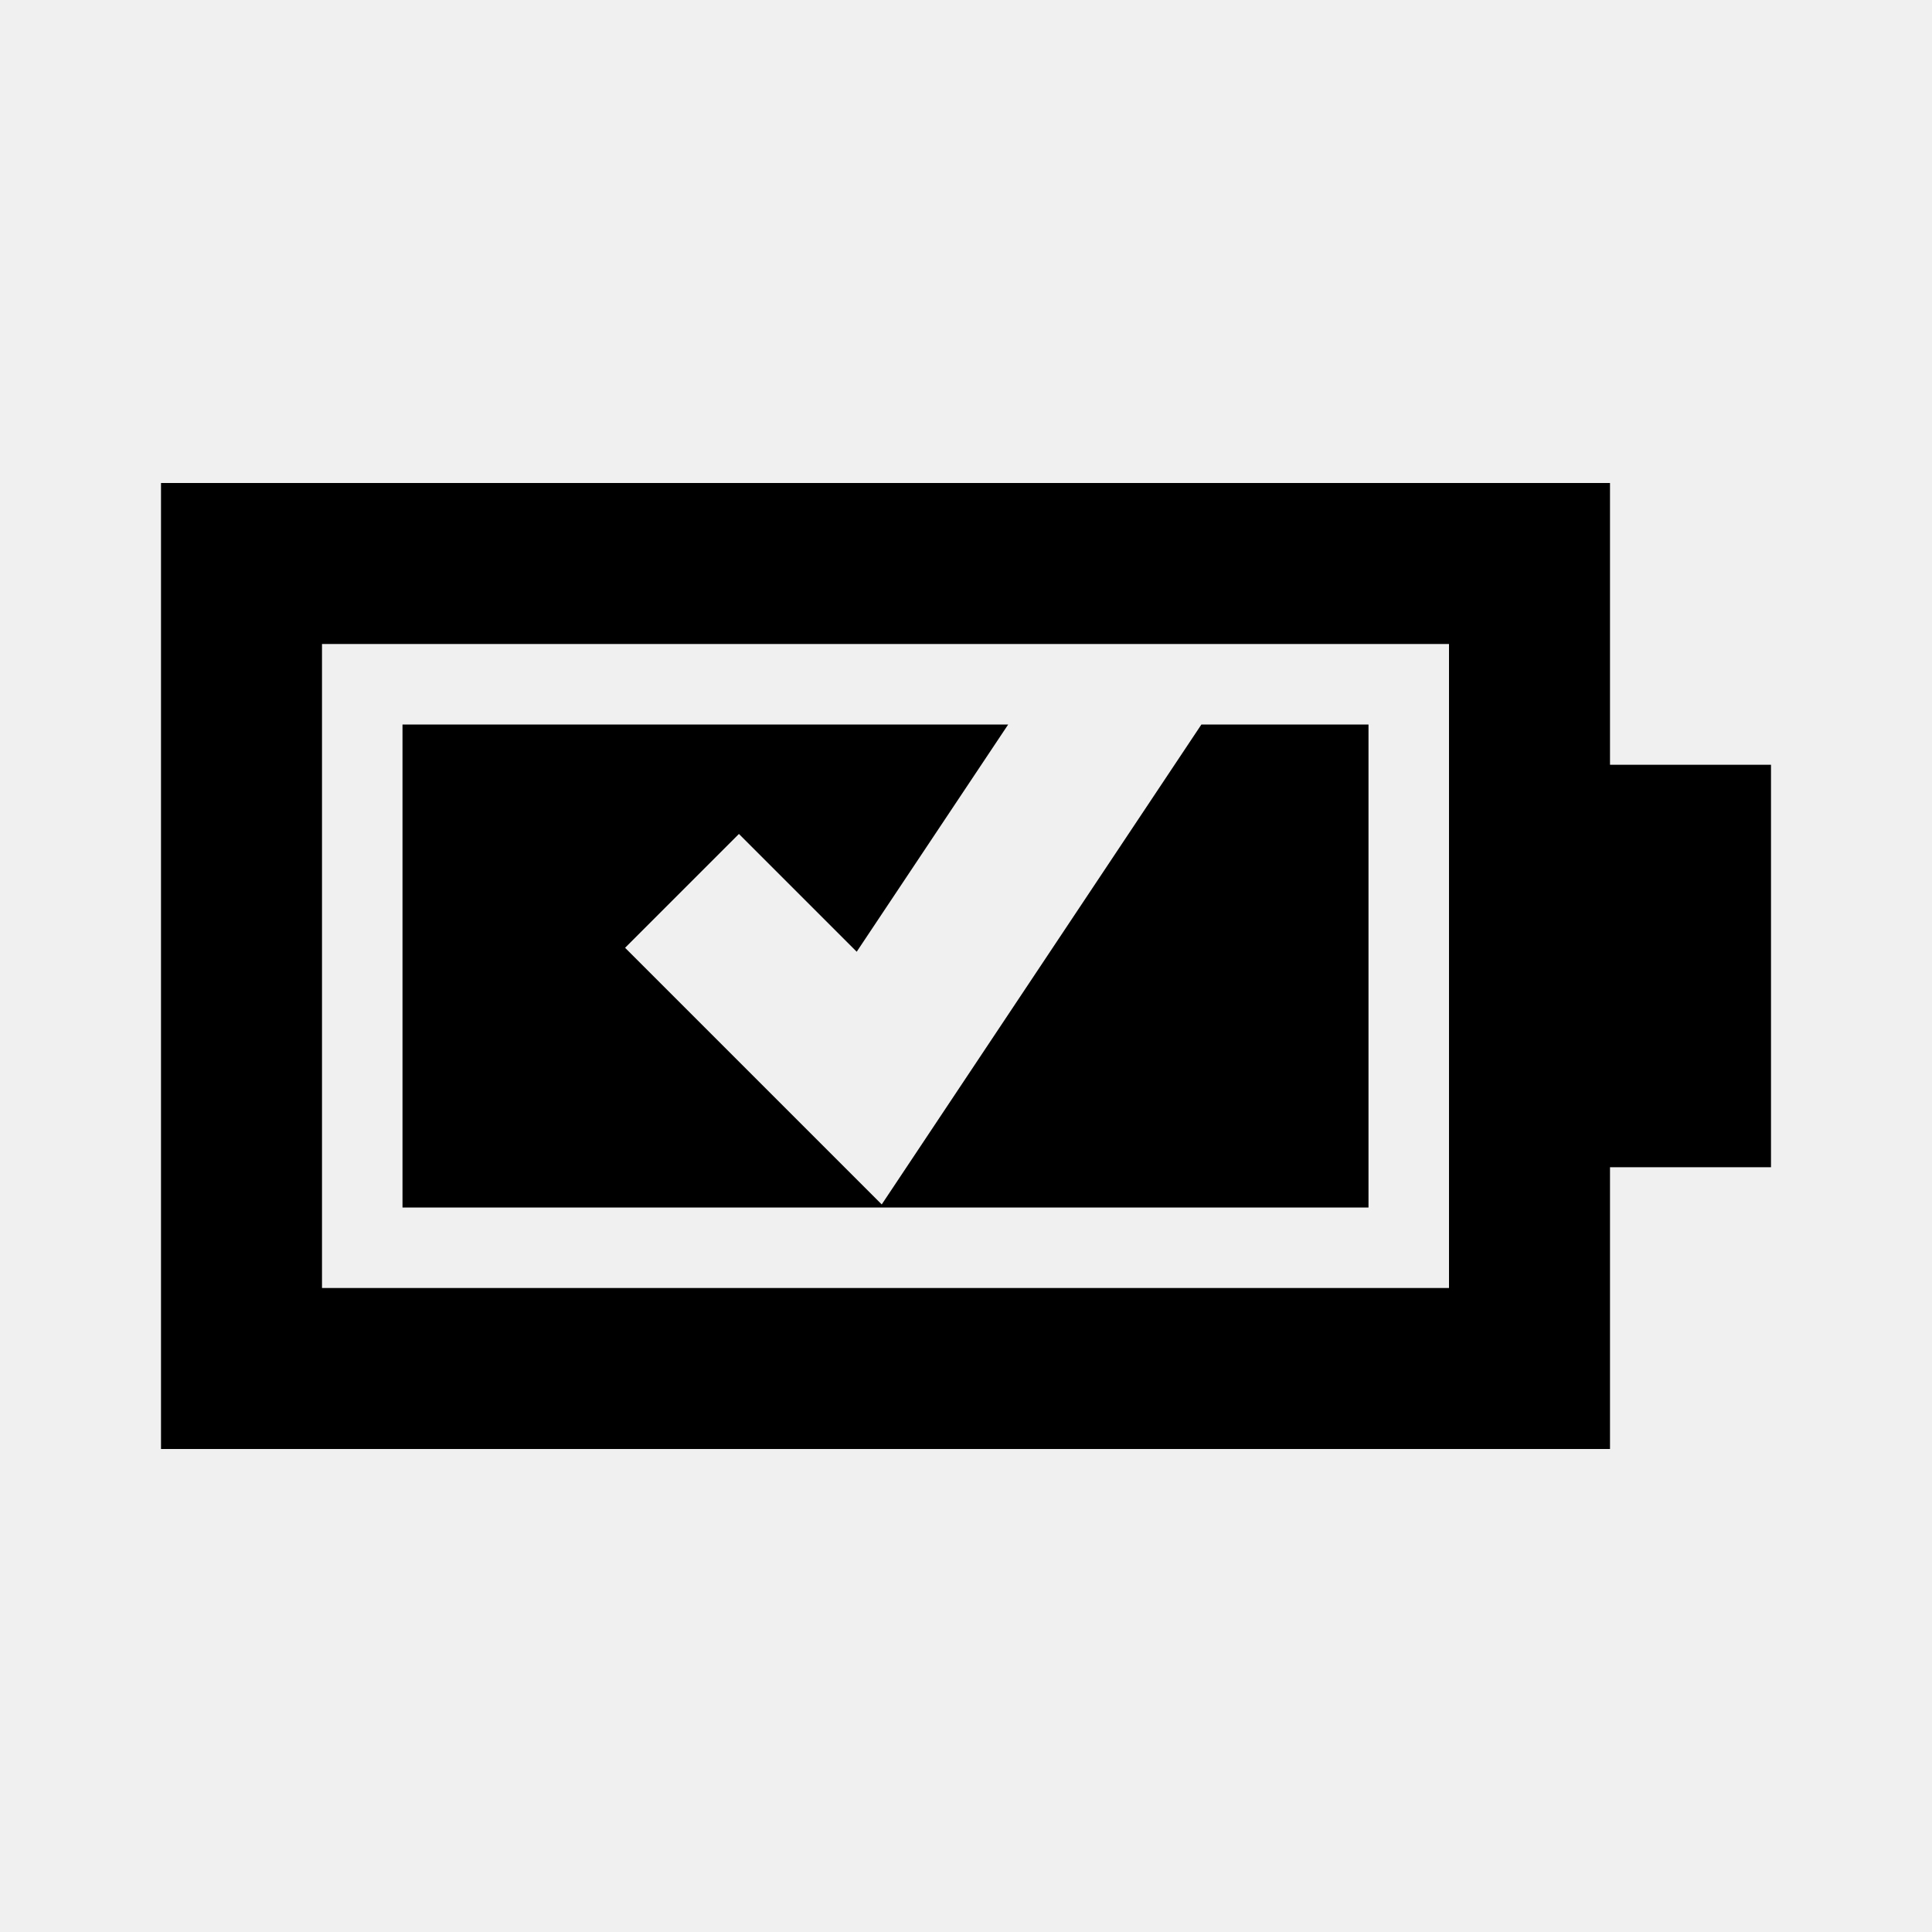
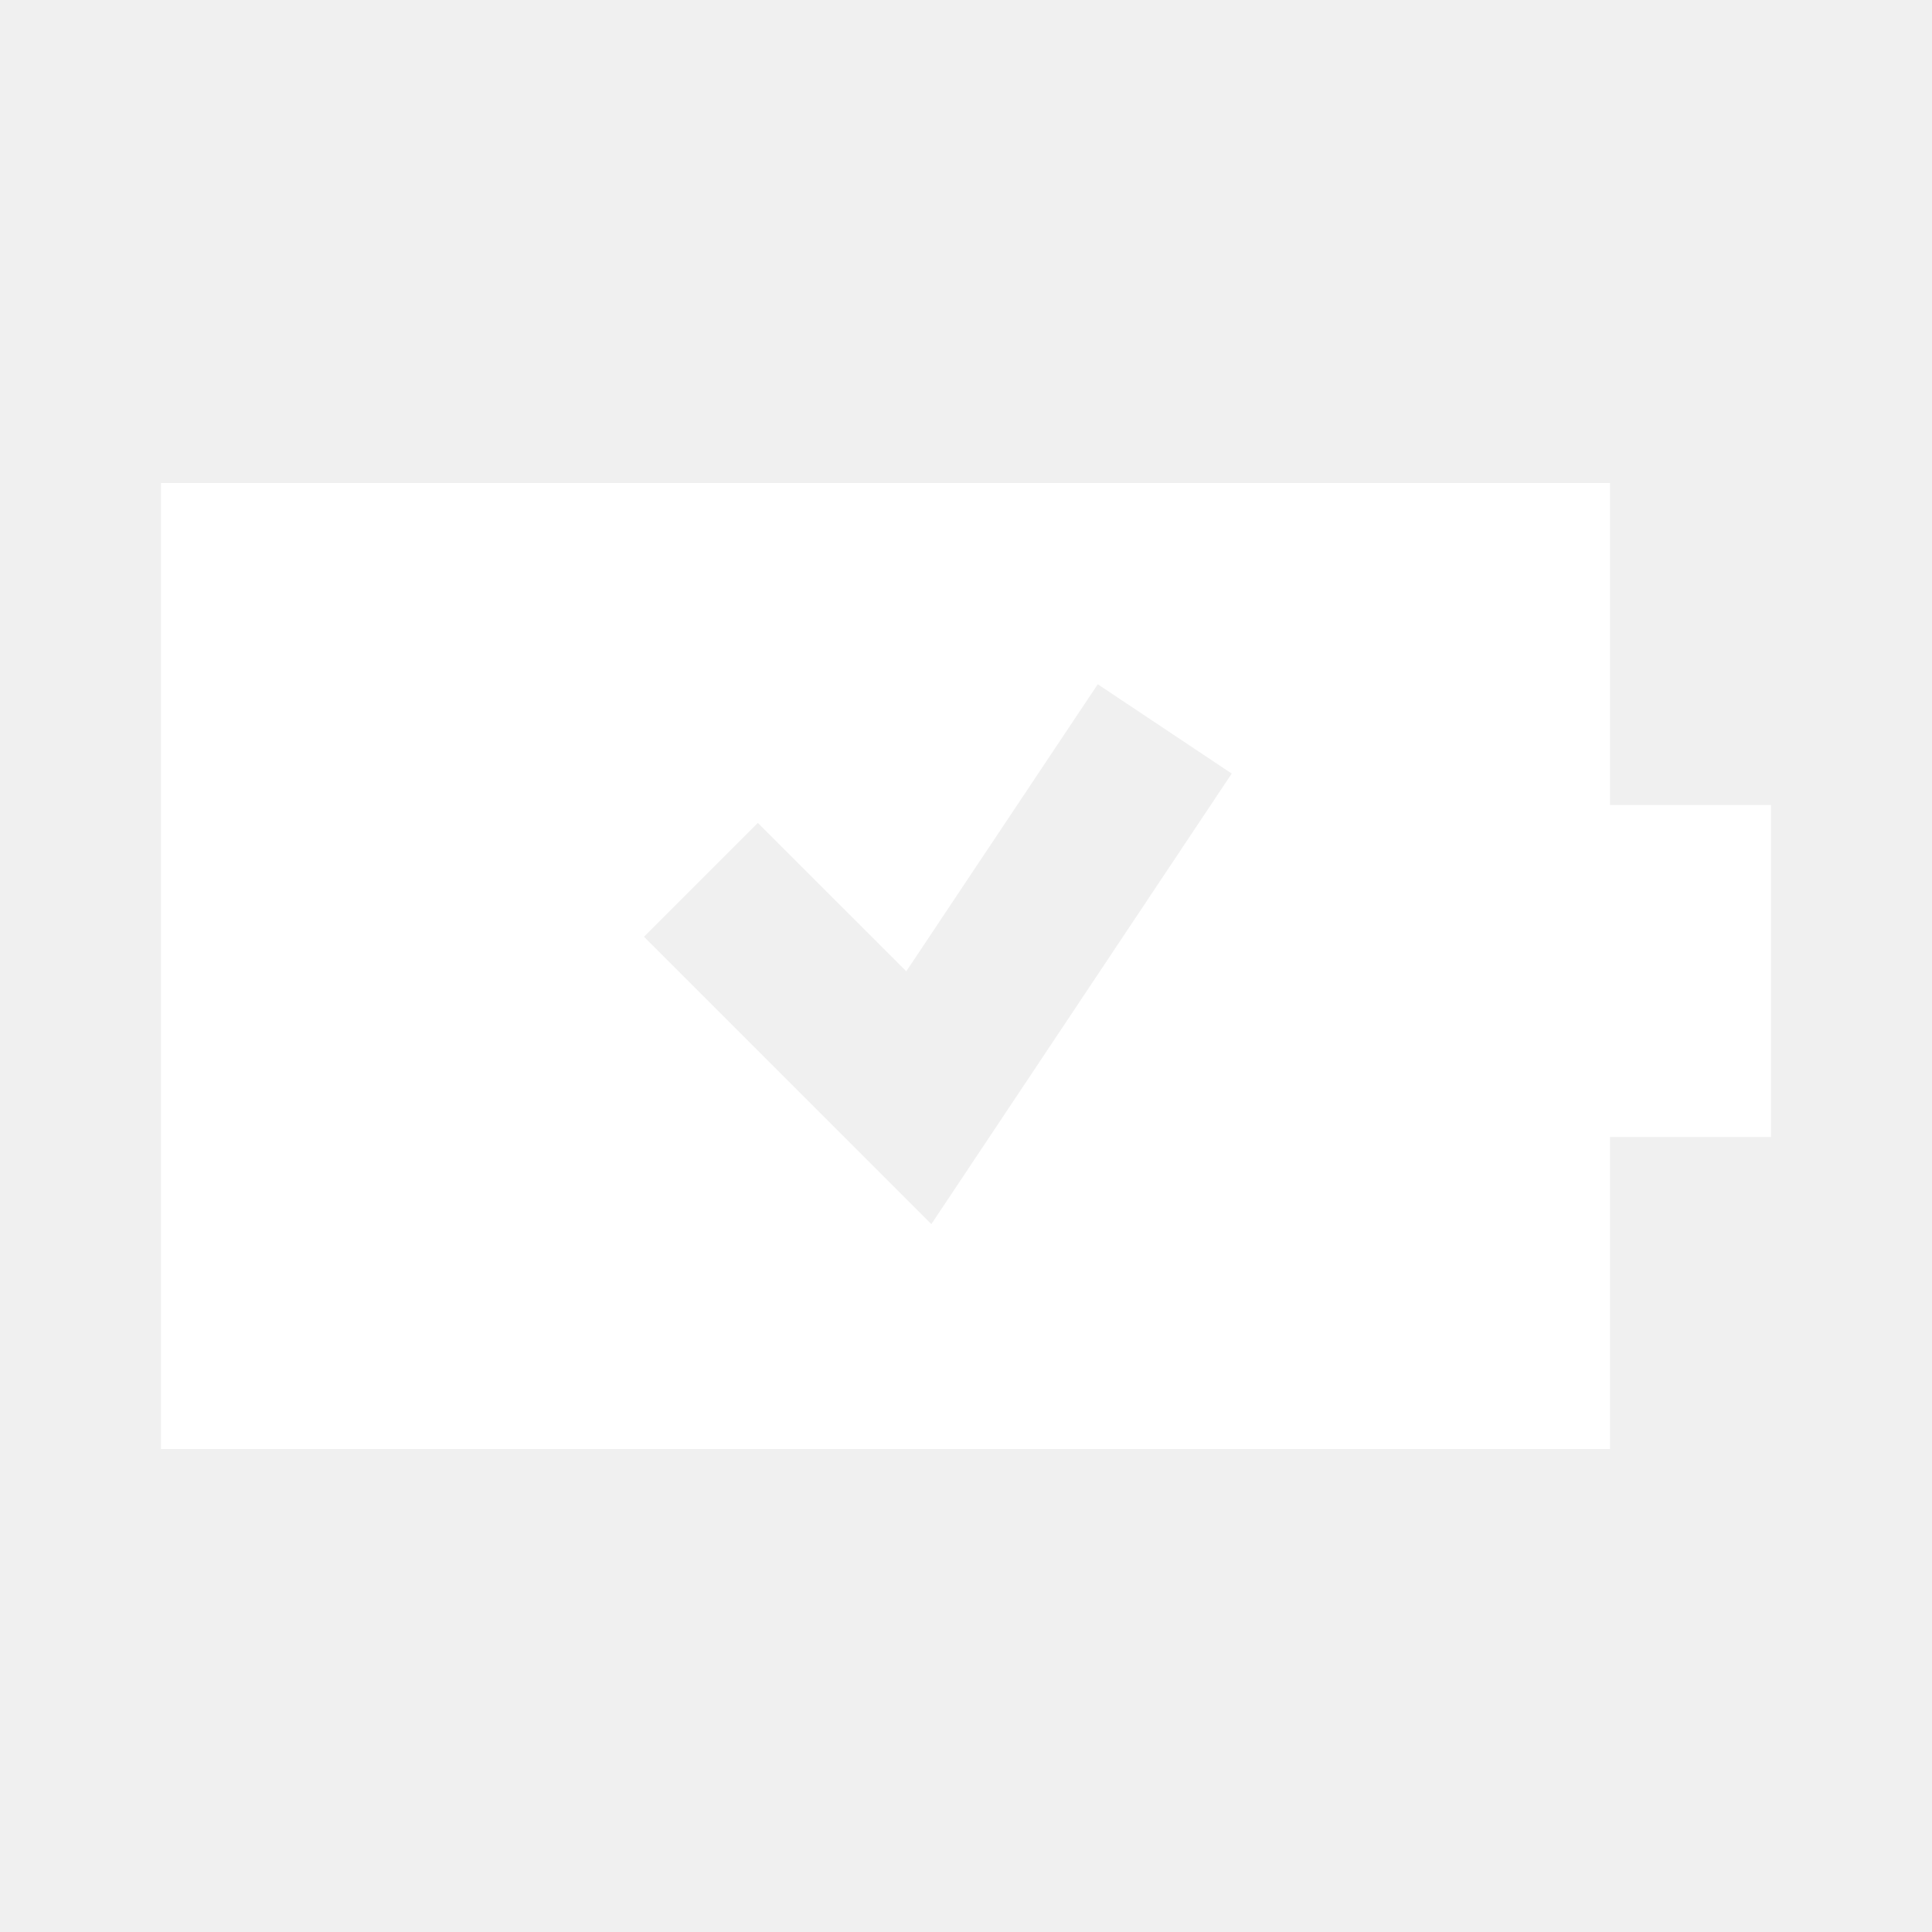
- <svg xmlns="http://www.w3.org/2000/svg" width="512" height="512" viewBox="0 0 512 512">
-   <path fill-rule="evenodd" d="M384,-2.84217094e-14 L384,74.666 L426.667,74.667 L426.667,181.333 L384,181.333 L384,256 L7.10542736e-15,256 L7.10542736e-15,-2.84217094e-14 L384,-2.84217094e-14 Z M341.333,42.667 L42.667,42.667 L42.667,213.333 L341.333,213.333 L341.333,42.667 Z M320,64 L320,192 L64,192 L64,64 L224.513,64 L184.368,124.218 L153.157,93.006 L122.987,123.175 L191,191.188 L275.717,64 L320,64 Z" transform="translate(42.667 128)" />
+ <svg xmlns="http://www.w3.org/2000/svg" width="512" height="512" viewBox="0 0 512 512" fill="none">
+   <path fill-rule="evenodd" clip-rule="evenodd" d="M469.333 213.333H426.667V128H42.667V384H426.667V301.333H469.333V213.333ZM290.92 181.333L326.421 205.001L246.819 324.403L170.667 248.251L200.837 218.081L240.175 257.403L290.92 181.333Z" fill="white" />
</svg>
